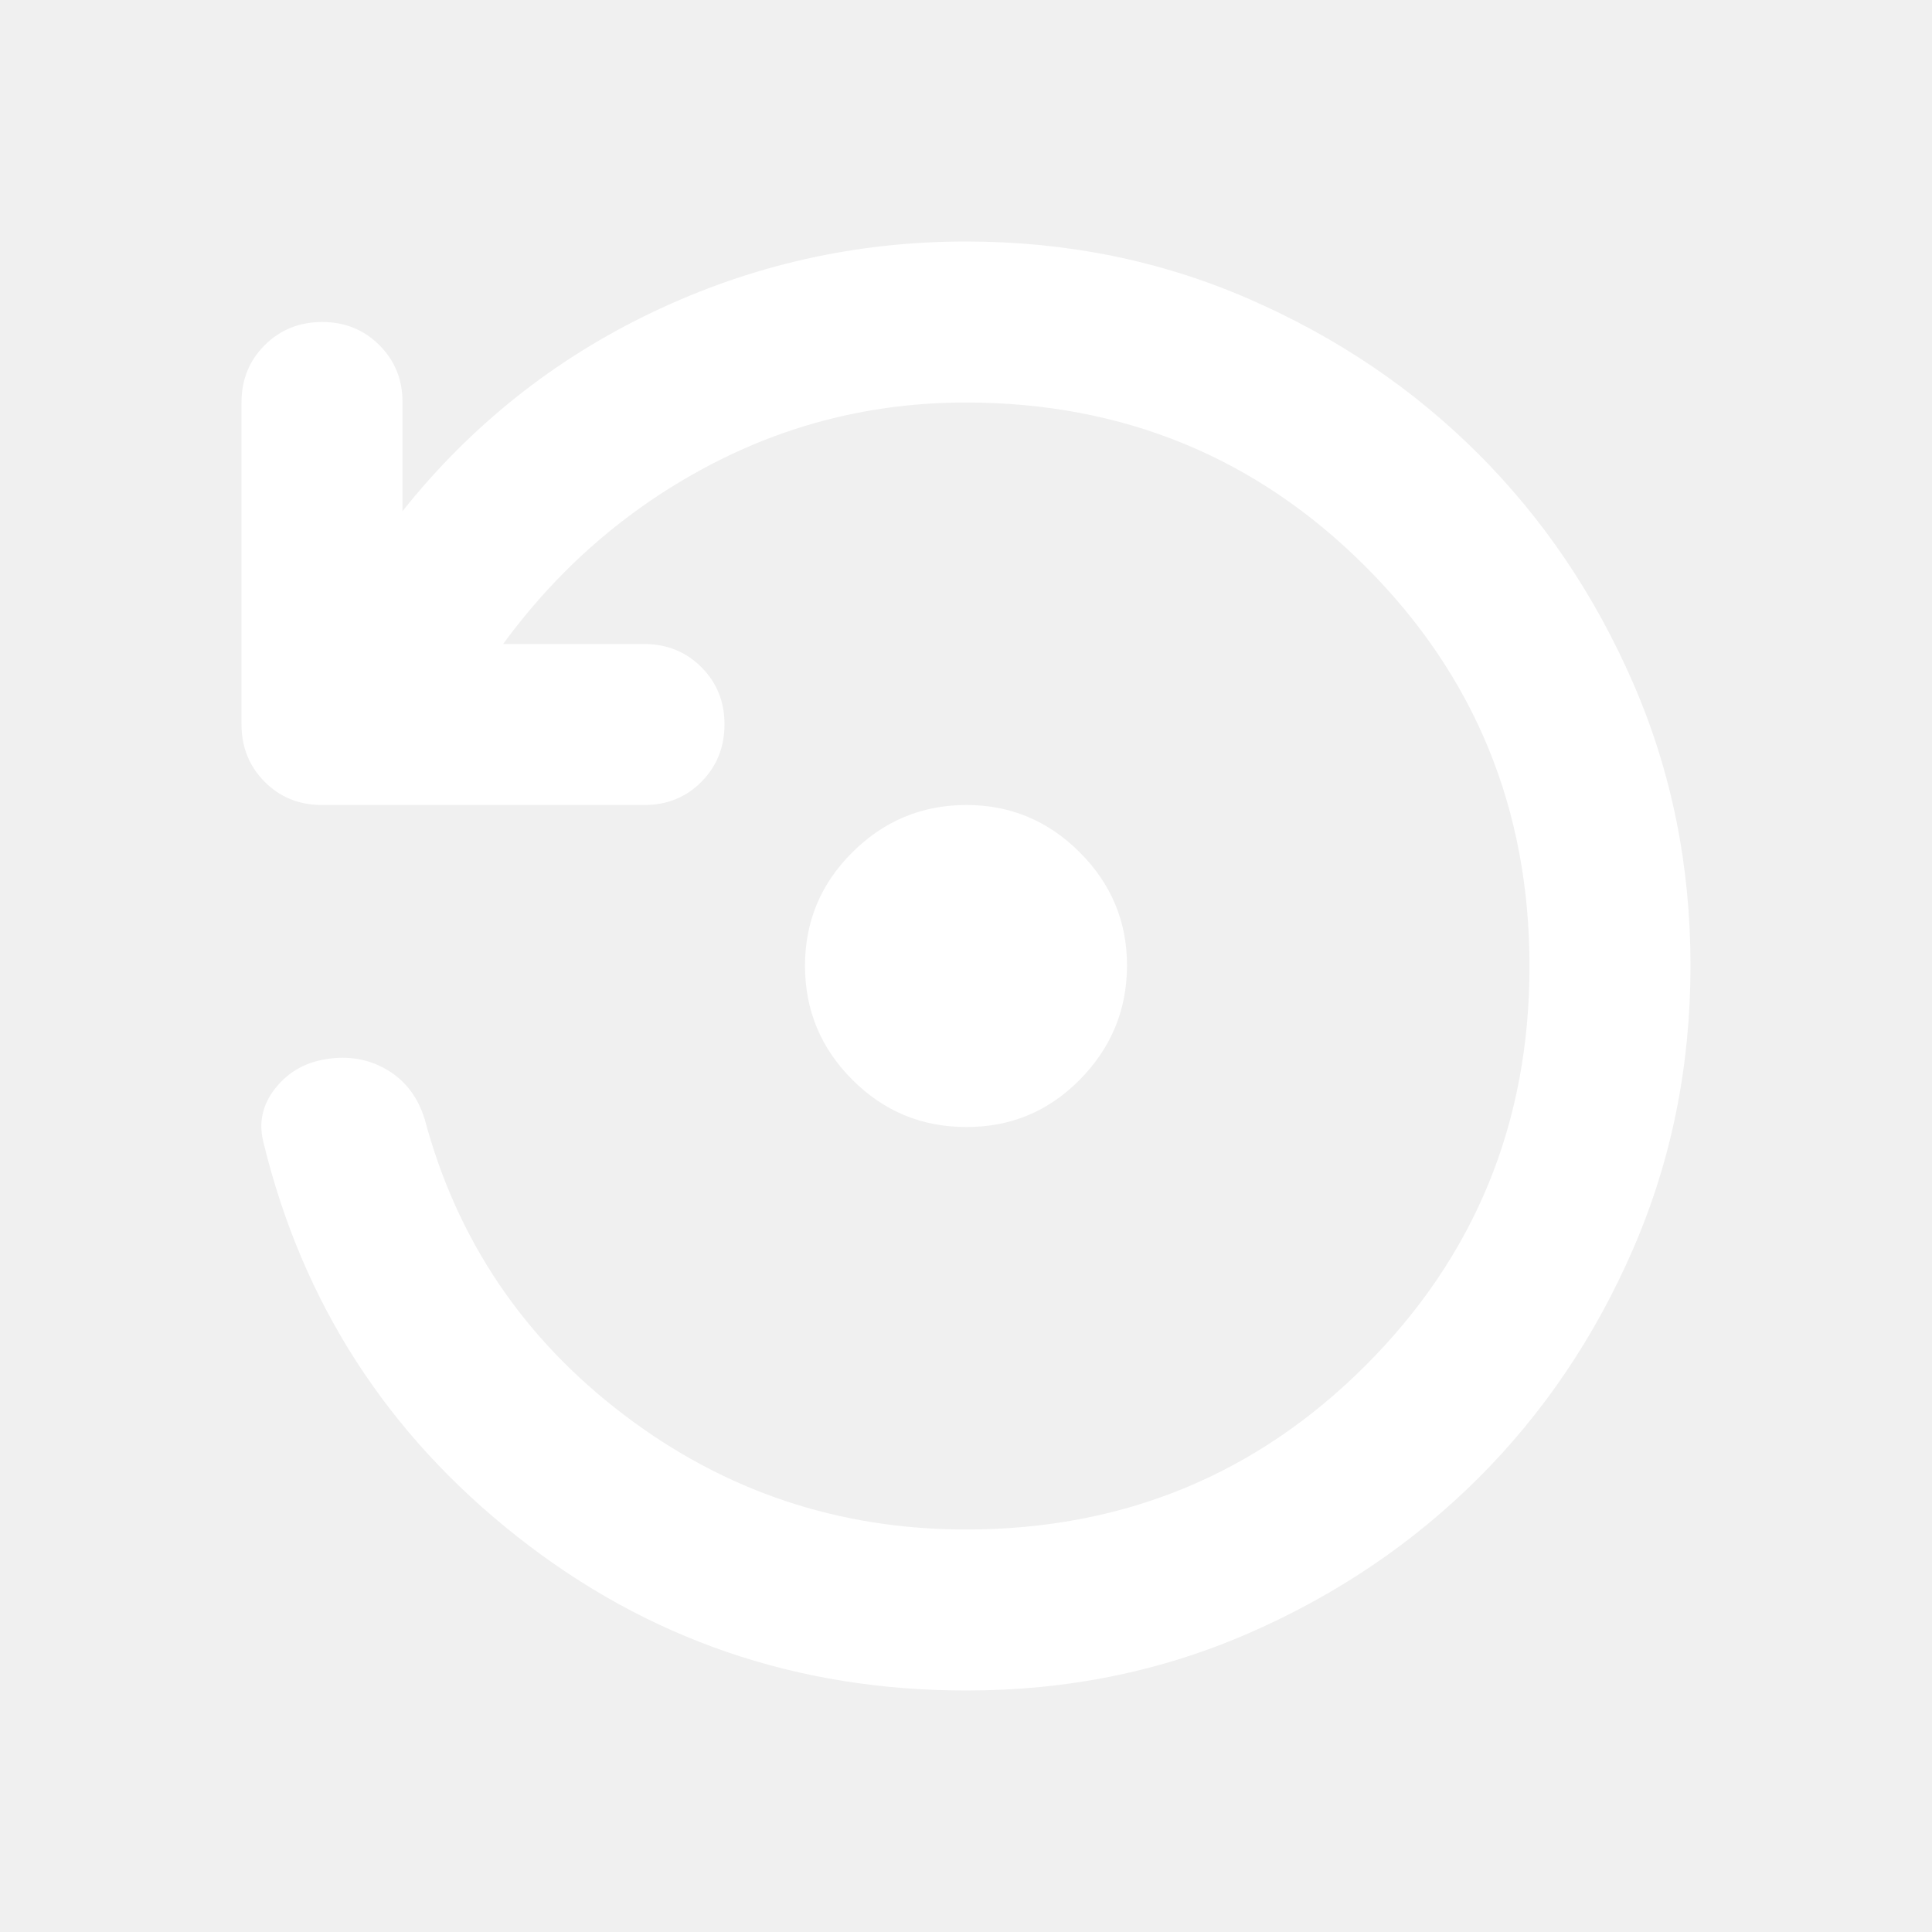
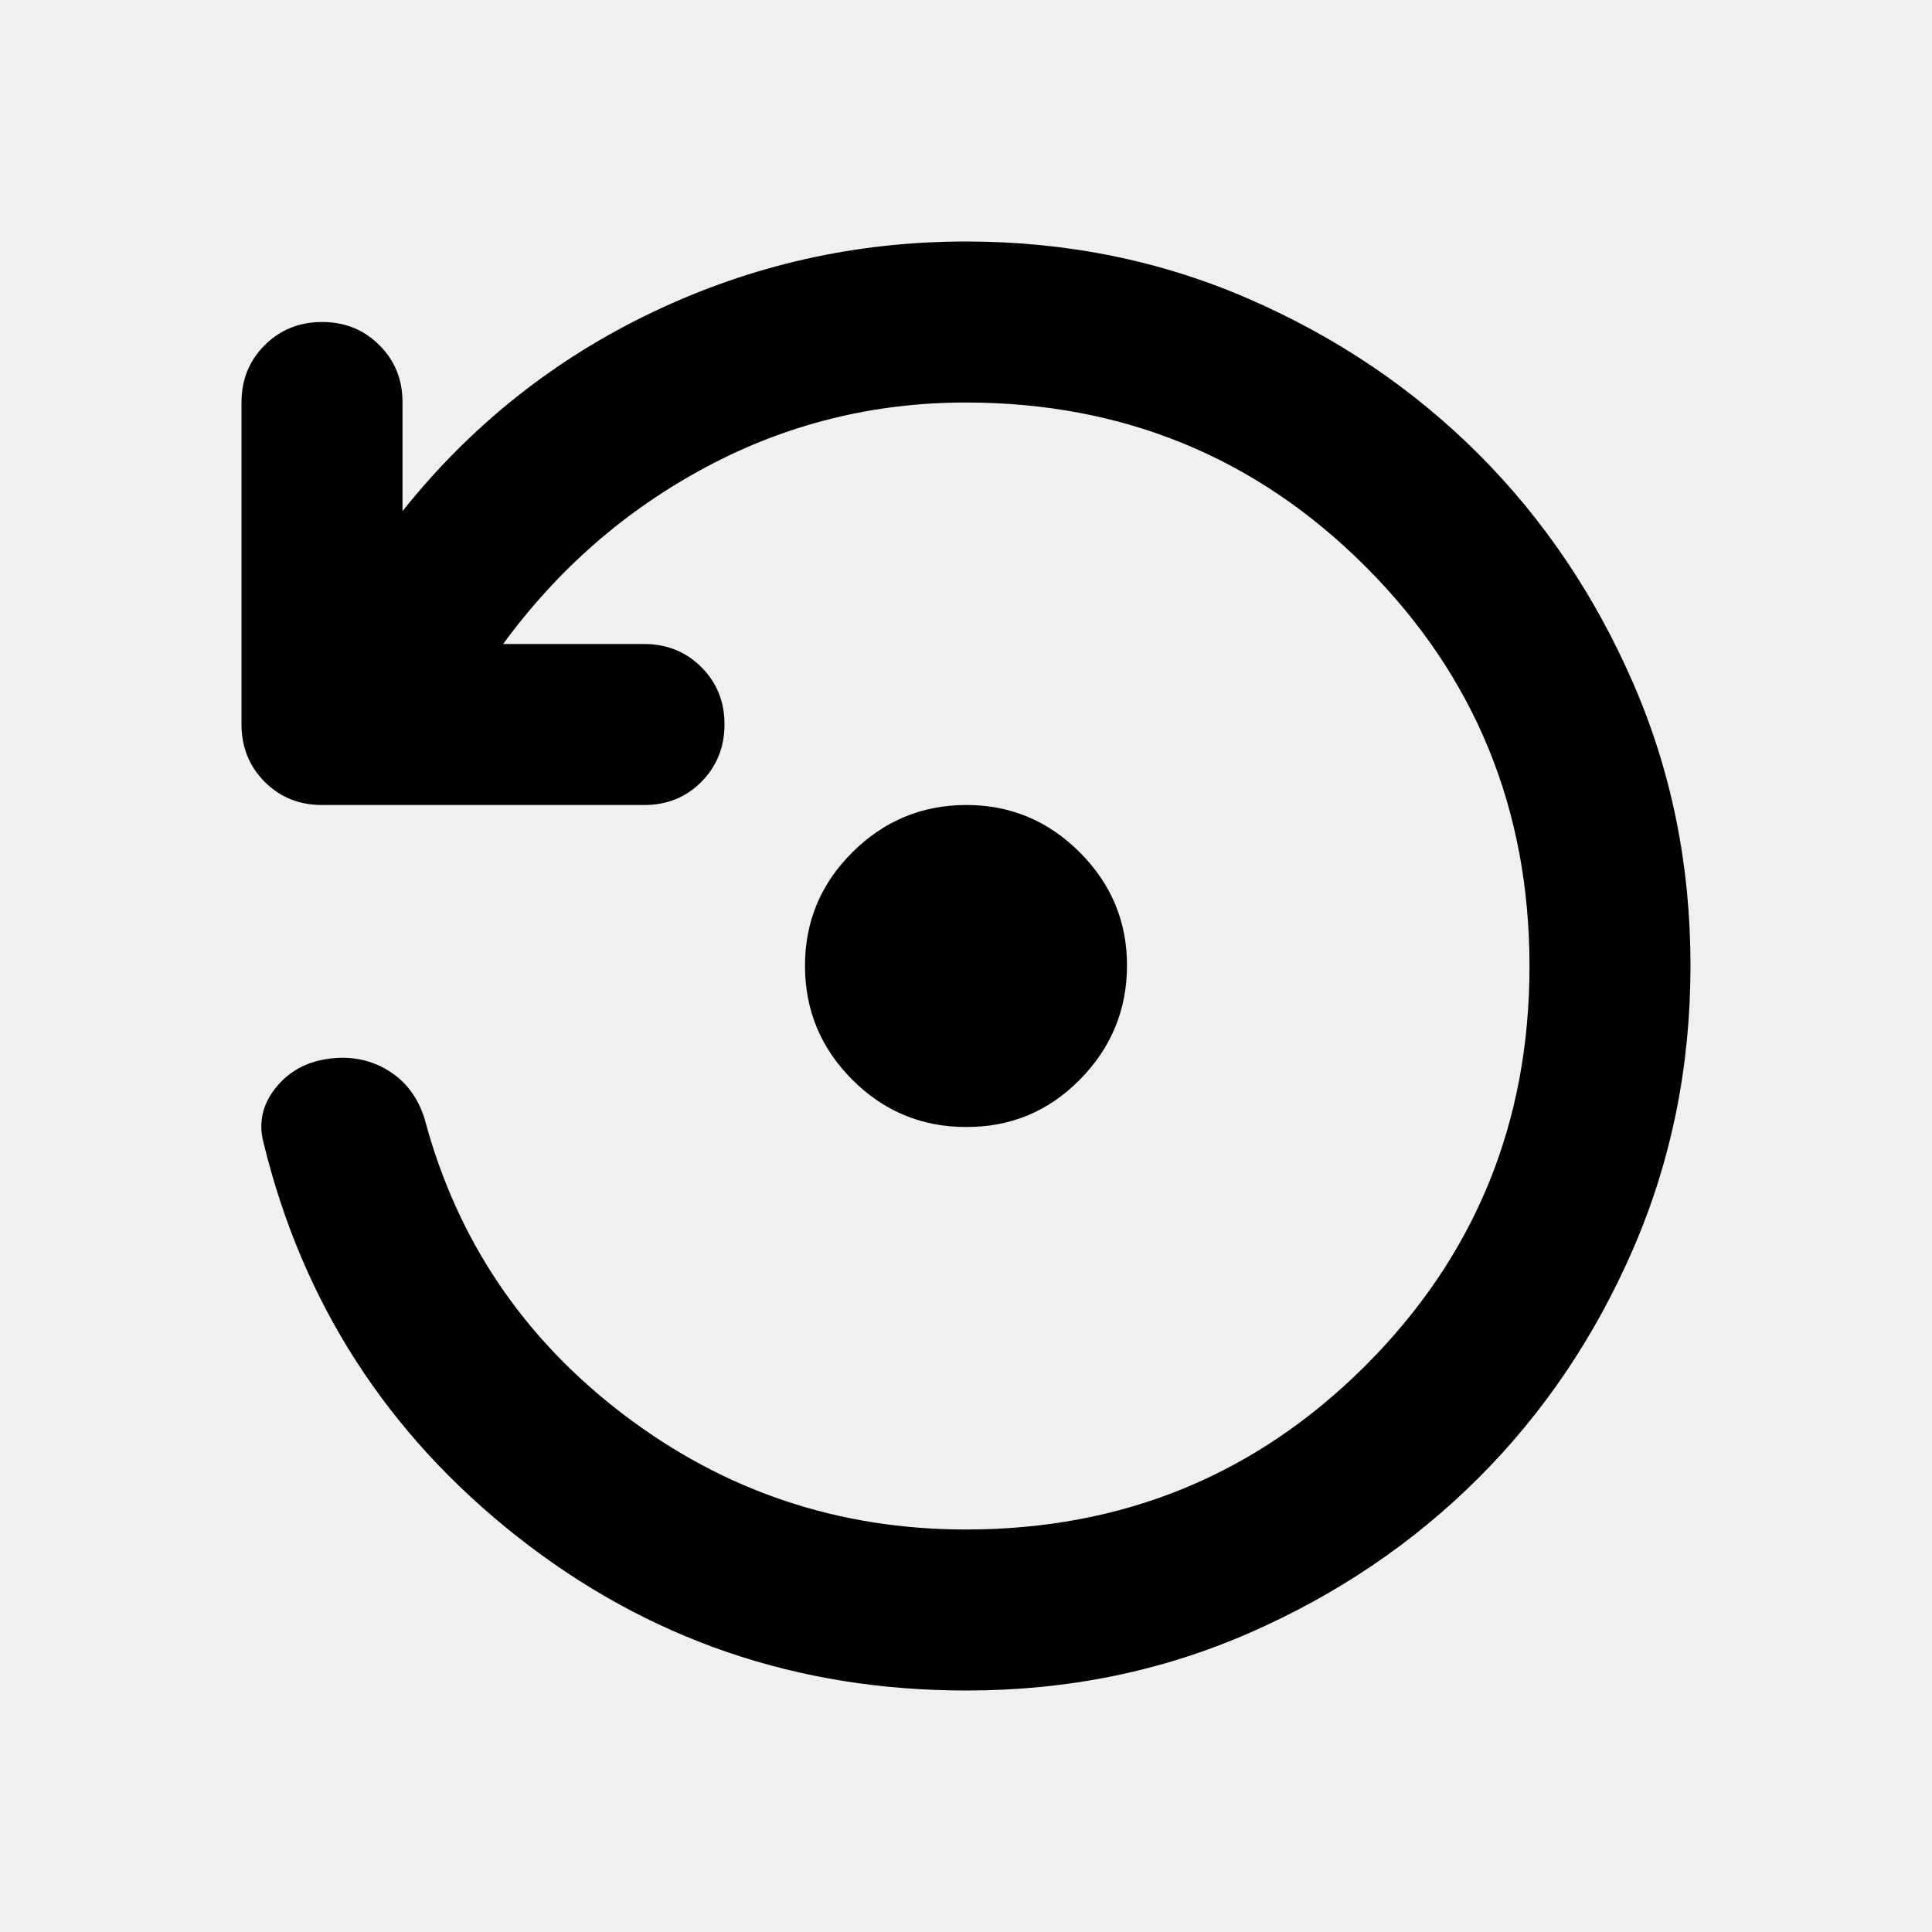
<svg xmlns="http://www.w3.org/2000/svg" width="32" height="32" viewBox="0 0 24 24">
-   <path fill="white" d="M12 21q-3.15 0-5.575-1.912T3.275 14.2q-.1-.375.15-.687t.675-.363q.4-.05.725.15t.45.6q.6 2.25 2.475 3.675T12 19q2.925 0 4.963-2.037T19 12t-2.037-4.962T12 5q-1.725 0-3.225.8T6.25 8H8q.425 0 .713.288T9 9t-.288.713T8 10H4q-.425 0-.712-.288T3 9V5q0-.425.288-.712T4 4t.713.288T5 5v1.35q1.275-1.6 3.113-2.475T12 3q1.875 0 3.513.713t2.85 1.924t1.925 2.85T21 12t-.712 3.513t-1.925 2.85t-2.85 1.925T12 21m0-7q-.825 0-1.412-.587T10 12t.588-1.412T12 10t1.413.588T14 12t-.587 1.413T12 14" />
+   <path fill="currentColor" d="M12 21q-3.15 0-5.575-1.912T3.275 14.2q-.1-.375.15-.687t.675-.363q.4-.05.725.15t.45.6q.6 2.25 2.475 3.675T12 19q2.925 0 4.963-2.037T19 12t-2.037-4.962T12 5q-1.725 0-3.225.8T6.25 8H8q.425 0 .713.288T9 9t-.288.713T8 10H4q-.425 0-.712-.288T3 9V5q0-.425.288-.712T4 4t.713.288T5 5v1.35q1.275-1.6 3.113-2.475T12 3q1.875 0 3.513.713t2.85 1.924t1.925 2.85T21 12t-.712 3.513t-1.925 2.85t-2.85 1.925T12 21m0-7q-.825 0-1.412-.587T10 12t.588-1.412T12 10t1.413.588T14 12t-.587 1.413T12 14" />
</svg>
